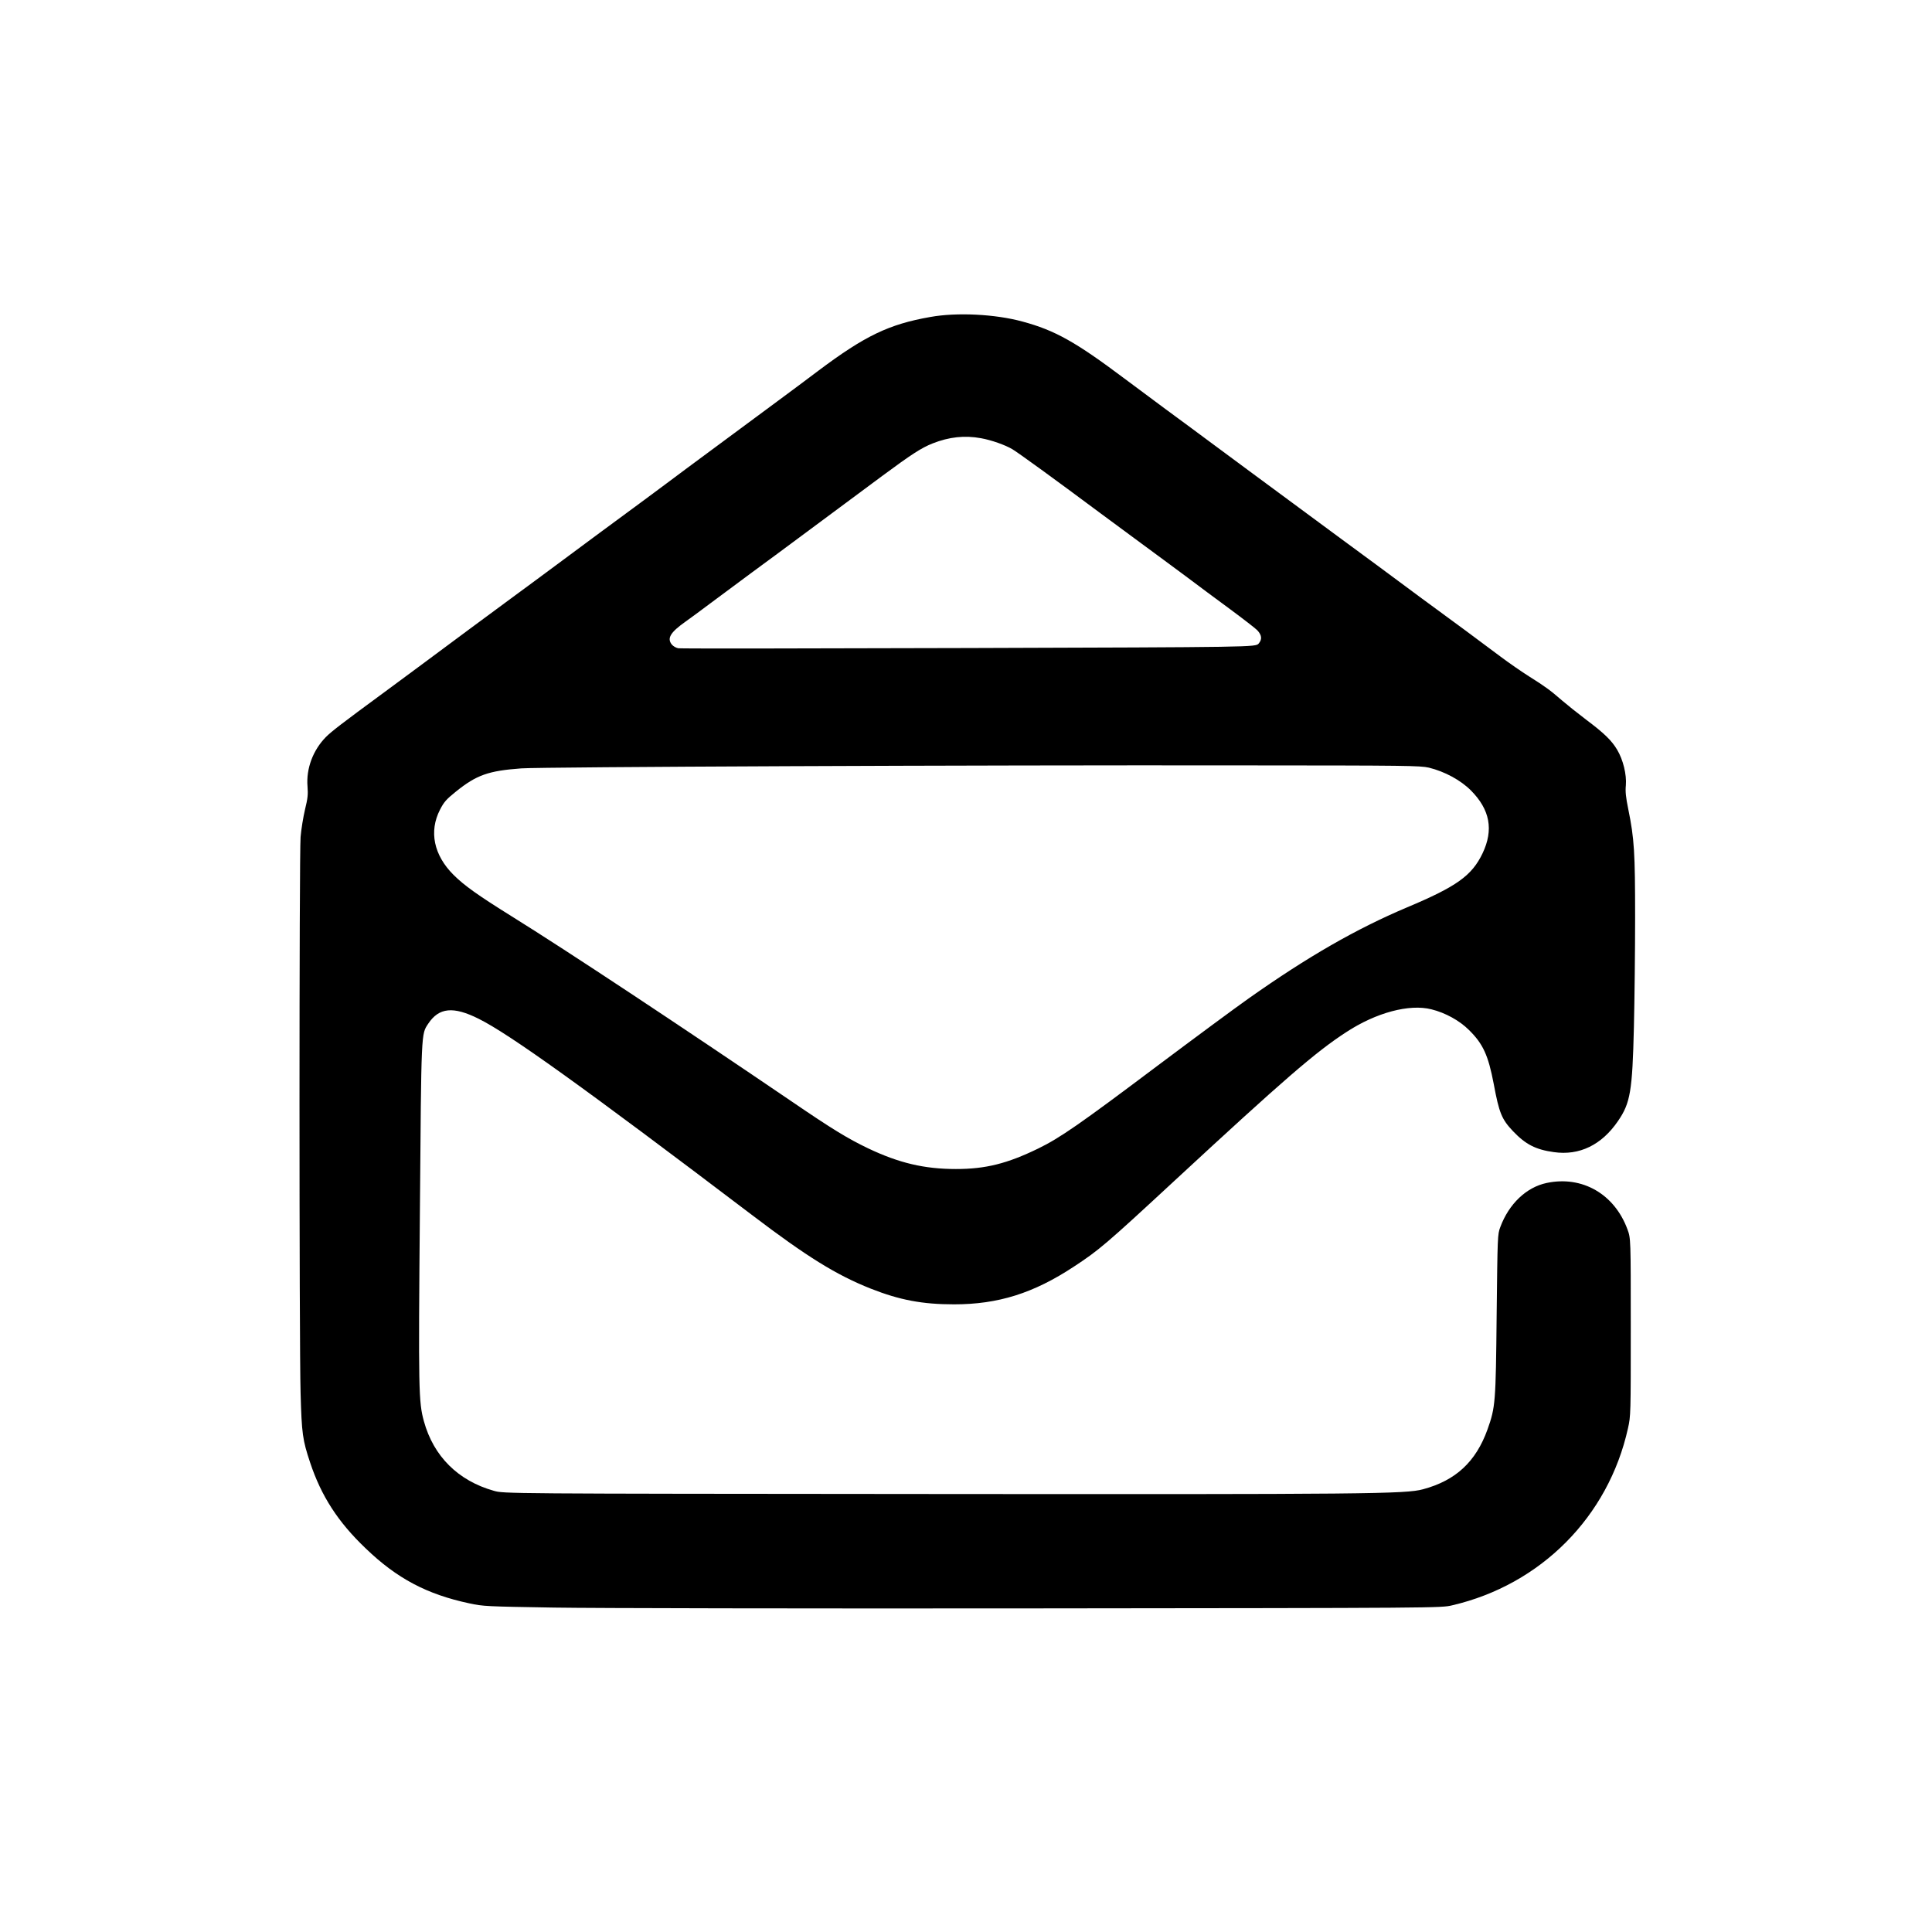
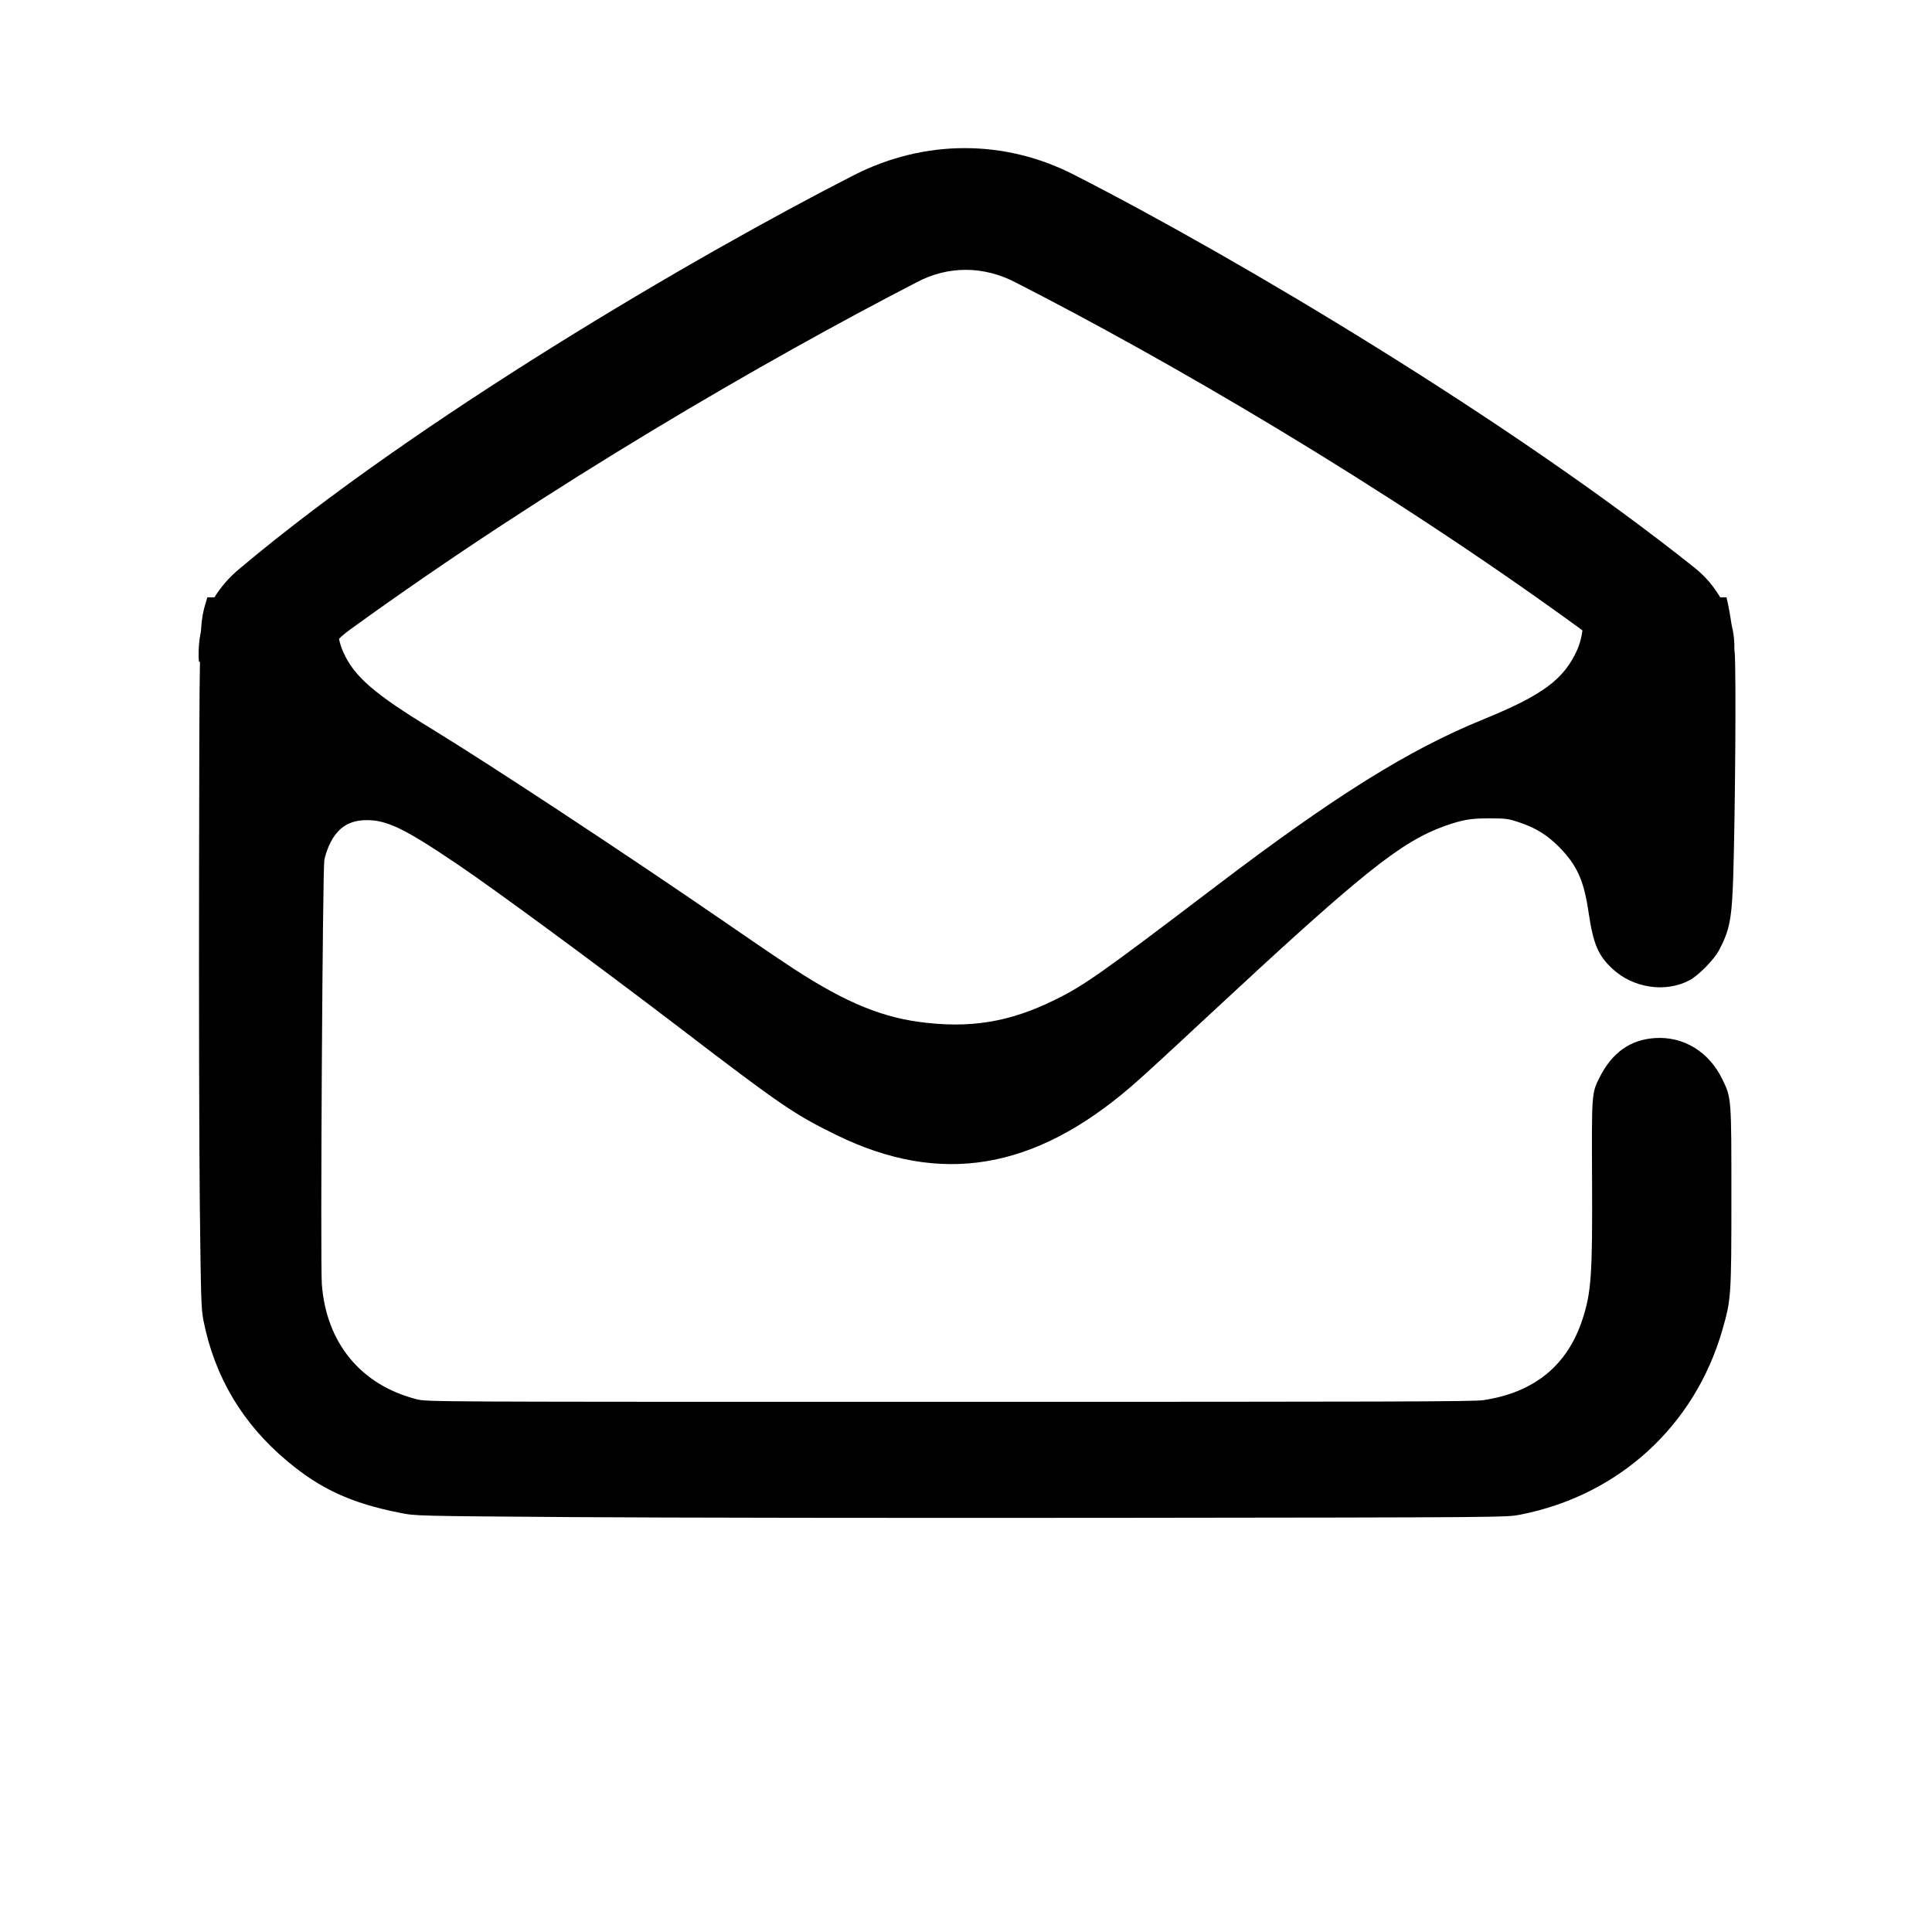
- <svg xmlns="http://www.w3.org/2000/svg" width="24" height="24" viewBox="0 0 24 24" fill="none">
-   <path fill="currentColor" fill-rule="evenodd" d="M11.555 3.938C11.042 4.028 10.744 4.172 10.169 4.603C10.045 4.697 9.814 4.869 9.658 4.984C9.209 5.316 8.828 5.598 8.539 5.812C8.394 5.922 8.155 6.097 8.011 6.205C7.623 6.491 7.214 6.792 6.914 7.016C6.769 7.125 6.525 7.303 6.375 7.414C6.225 7.525 5.983 7.703 5.836 7.812C5.331 8.188 5.084 8.370 4.781 8.594C4.231 8.998 4.122 9.083 4.048 9.156C3.888 9.319 3.802 9.548 3.820 9.769C3.828 9.869 3.823 9.917 3.789 10.056C3.767 10.148 3.742 10.302 3.734 10.397C3.716 10.617 3.716 16.673 3.734 17.305C3.748 17.814 3.759 17.887 3.853 18.170C3.991 18.584 4.197 18.905 4.542 19.234C4.930 19.608 5.303 19.805 5.828 19.917C6.002 19.955 6.042 19.956 6.883 19.970C7.364 19.978 10.039 19.983 12.828 19.980C17.898 19.975 17.898 19.975 18.039 19.942C19.141 19.686 19.980 18.841 20.223 17.744C20.258 17.589 20.258 17.569 20.258 16.484C20.258 15.383 20.258 15.383 20.217 15.272C20.056 14.833 19.655 14.602 19.214 14.695C18.961 14.748 18.744 14.955 18.637 15.244C18.603 15.334 18.603 15.356 18.592 16.328C18.581 17.427 18.577 17.480 18.478 17.758C18.334 18.158 18.084 18.391 17.678 18.500C17.463 18.559 17.002 18.564 11.497 18.559C6.258 18.555 6.258 18.555 6.134 18.519C5.691 18.394 5.386 18.091 5.266 17.656C5.200 17.416 5.197 17.275 5.216 15.055C5.234 12.780 5.231 12.852 5.320 12.716C5.453 12.516 5.630 12.498 5.945 12.655C6.327 12.844 7.264 13.517 9.344 15.095C10.027 15.614 10.389 15.838 10.817 16.008C11.177 16.150 11.458 16.203 11.852 16.203C12.398 16.203 12.838 16.066 13.341 15.734C13.650 15.531 13.734 15.461 14.594 14.664C15.950 13.409 16.345 13.067 16.723 12.822C17.095 12.578 17.508 12.469 17.781 12.538C17.955 12.581 18.131 12.678 18.248 12.795C18.423 12.967 18.488 13.109 18.556 13.467C18.623 13.828 18.656 13.905 18.795 14.052C18.952 14.217 19.078 14.281 19.302 14.312C19.620 14.358 19.897 14.223 20.100 13.925C20.253 13.702 20.278 13.555 20.297 12.758C20.305 12.422 20.312 11.811 20.312 11.398C20.312 10.589 20.302 10.419 20.227 10.052C20.197 9.906 20.189 9.833 20.197 9.755C20.208 9.622 20.163 9.438 20.089 9.314C20.020 9.198 19.931 9.111 19.702 8.939C19.595 8.858 19.463 8.752 19.406 8.703C19.253 8.570 19.192 8.527 19.000 8.406C18.903 8.345 18.742 8.233 18.642 8.158C18.542 8.083 18.338 7.931 18.188 7.820C18.038 7.709 17.805 7.538 17.669 7.439C17.289 7.156 16.941 6.900 16.609 6.656C16.442 6.533 16.200 6.353 16.070 6.258C15.942 6.163 15.713 5.994 15.562 5.883C15.413 5.772 15.170 5.594 15.023 5.484C14.878 5.375 14.634 5.197 14.484 5.086C14.334 4.975 14.102 4.803 13.969 4.703C13.361 4.247 13.105 4.103 12.700 3.994C12.363 3.902 11.883 3.878 11.555 3.938ZM12.188 5.444C12.316 5.467 12.489 5.528 12.577 5.581C12.653 5.627 13.080 5.936 13.680 6.383C13.809 6.478 14.038 6.647 14.188 6.758C14.338 6.869 14.581 7.047 14.727 7.156C14.873 7.266 15.123 7.452 15.284 7.570C15.445 7.689 15.594 7.805 15.616 7.827C15.675 7.889 15.681 7.941 15.636 7.994C15.597 8.039 15.597 8.039 12.036 8.050C10.078 8.056 8.455 8.058 8.427 8.053C8.397 8.048 8.363 8.028 8.344 8.005C8.284 7.928 8.328 7.855 8.516 7.722C8.572 7.683 8.713 7.578 8.828 7.492C8.944 7.405 9.177 7.233 9.344 7.109C9.511 6.986 9.769 6.797 9.914 6.688C10.202 6.475 10.494 6.258 10.961 5.911C11.325 5.642 11.445 5.564 11.586 5.508C11.789 5.428 11.983 5.406 12.188 5.444ZM17.750 9.536C17.944 9.583 18.145 9.691 18.273 9.820C18.509 10.058 18.556 10.308 18.417 10.600C18.284 10.878 18.095 11.013 17.478 11.272C16.847 11.539 16.247 11.883 15.511 12.403C15.345 12.520 14.831 12.900 14.367 13.248C13.416 13.963 13.167 14.136 12.898 14.267C12.511 14.455 12.244 14.522 11.875 14.522C11.484 14.522 11.169 14.448 10.786 14.266C10.533 14.145 10.341 14.028 9.844 13.689C8.470 12.755 7.041 11.808 6.358 11.384C5.938 11.122 5.766 11.000 5.633 10.867C5.388 10.622 5.327 10.328 5.466 10.058C5.516 9.961 5.544 9.930 5.664 9.833C5.920 9.627 6.067 9.575 6.477 9.545C6.742 9.527 12.056 9.503 15.484 9.508C17.473 9.509 17.642 9.511 17.750 9.536Z" />
+ <svg xmlns="http://www.w3.org/2000/svg" viewBox="0 0 24 24" width="24" height="24">
+   <path fill="currentColor" d="M 11.984 1.84 C 11.521 1.84 11.054 1.95 10.619 2.17 C 8.619 3.19 5.18 5.211 2.98 7.061 C 2.846 7.171 2.743 7.293 2.664 7.42 L 2.576 7.42 C 2.534 7.561 2.51 7.626 2.496 7.842 C 2.471 7.967 2.461 8.095 2.471 8.221 L 2.484 8.221 C 2.476 8.644 2.475 9.338 2.473 10.766 C 2.47 12.359 2.474 14.244 2.482 14.953 C 2.496 16.147 2.499 16.254 2.527 16.402 C 2.666 17.105 3.013 17.687 3.57 18.152 C 3.984 18.499 4.366 18.674 4.969 18.793 C 5.164 18.832 5.164 18.832 7.109 18.846 C 8.18 18.854 11.228 18.858 13.883 18.855 C 18.711 18.85 18.711 18.849 18.883 18.816 C 20.108 18.577 21.054 17.713 21.396 16.52 C 21.504 16.145 21.508 16.105 21.508 14.875 C 21.508 13.63 21.509 13.641 21.395 13.406 C 21.231 13.067 20.916 12.873 20.562 12.895 C 20.253 12.914 20.027 13.074 19.869 13.387 C 19.773 13.578 19.772 13.586 19.777 14.639 C 19.783 15.834 19.768 16.048 19.66 16.383 C 19.474 16.959 19.064 17.296 18.43 17.393 C 18.312 17.412 17.22 17.414 11.797 17.414 C 5.305 17.414 5.305 17.415 5.172 17.381 C 4.483 17.204 4.053 16.683 3.998 15.953 C 3.978 15.691 4.007 10.82 4.029 10.684 C 4.037 10.635 4.067 10.547 4.092 10.494 C 4.19 10.283 4.335 10.188 4.557 10.188 C 4.809 10.188 5.027 10.293 5.688 10.74 C 6.17 11.066 7.421 11.988 8.438 12.764 C 9.71 13.738 9.874 13.847 10.395 14.102 C 11.684 14.73 12.845 14.538 14.055 13.494 C 14.205 13.364 14.427 13.161 14.969 12.656 C 16.919 10.842 17.394 10.46 17.949 10.26 C 18.166 10.184 18.273 10.164 18.508 10.166 C 18.708 10.166 18.738 10.171 18.871 10.215 C 19.072 10.282 19.219 10.371 19.367 10.521 C 19.591 10.747 19.677 10.941 19.734 11.336 C 19.794 11.733 19.852 11.869 20.033 12.037 C 20.291 12.276 20.693 12.335 20.99 12.176 C 21.101 12.117 21.293 11.92 21.355 11.803 C 21.487 11.554 21.514 11.413 21.531 10.883 C 21.556 10.044 21.568 8.353 21.549 8.102 C 21.548 8.09 21.546 8.081 21.545 8.07 C 21.545 8.069 21.545 8.068 21.545 8.066 C 21.548 7.965 21.536 7.861 21.51 7.758 C 21.492 7.639 21.473 7.526 21.447 7.42 L 21.369 7.42 C 21.291 7.289 21.19 7.166 21.061 7.061 C 18.781 5.241 15.38 3.21 13.34 2.17 C 12.91 1.95 12.448 1.84 11.984 1.84 z M 11.996 3.352 C 12.207 3.352 12.419 3.405 12.619 3.51 C 14.459 4.45 17.161 6.011 19.631 7.811 C 19.641 7.818 19.648 7.825 19.658 7.832 C 19.646 7.917 19.626 7.999 19.592 8.074 C 19.427 8.44 19.163 8.636 18.422 8.938 C 17.5 9.313 16.583 9.886 15.109 11.006 C 13.695 12.081 13.466 12.244 13.105 12.42 C 12.536 12.702 12.036 12.78 11.406 12.693 C 10.892 12.621 10.419 12.412 9.74 11.955 C 9.637 11.888 9.291 11.652 8.969 11.43 C 7.738 10.584 6.103 9.508 5.375 9.062 C 4.648 8.62 4.404 8.406 4.268 8.109 C 4.242 8.053 4.224 7.995 4.211 7.938 C 4.211 7.937 4.211 7.936 4.211 7.936 C 4.25 7.897 4.296 7.859 4.35 7.82 C 6.82 6.03 9.521 4.47 11.381 3.51 C 11.576 3.405 11.785 3.352 11.996 3.352 z " />
</svg>
